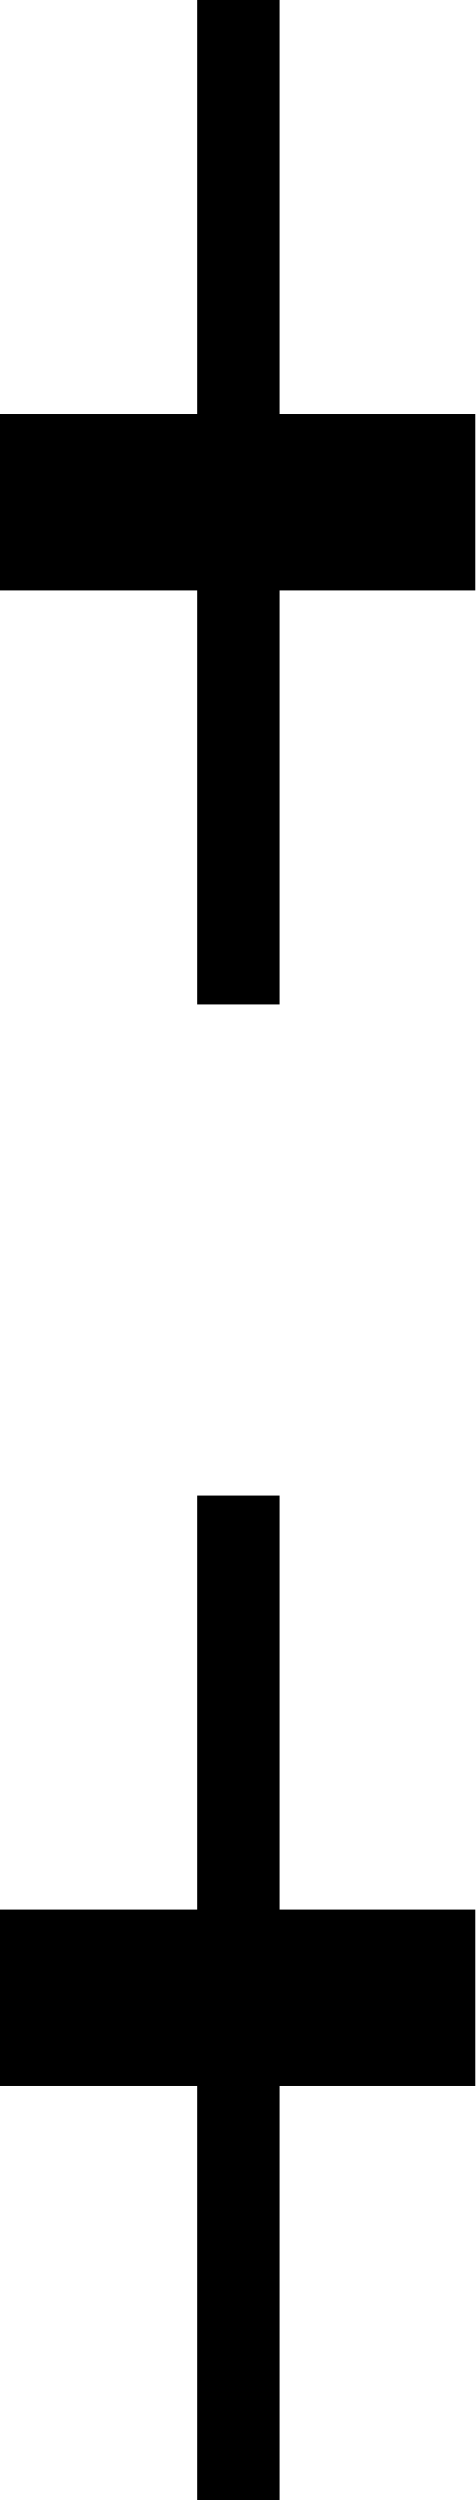
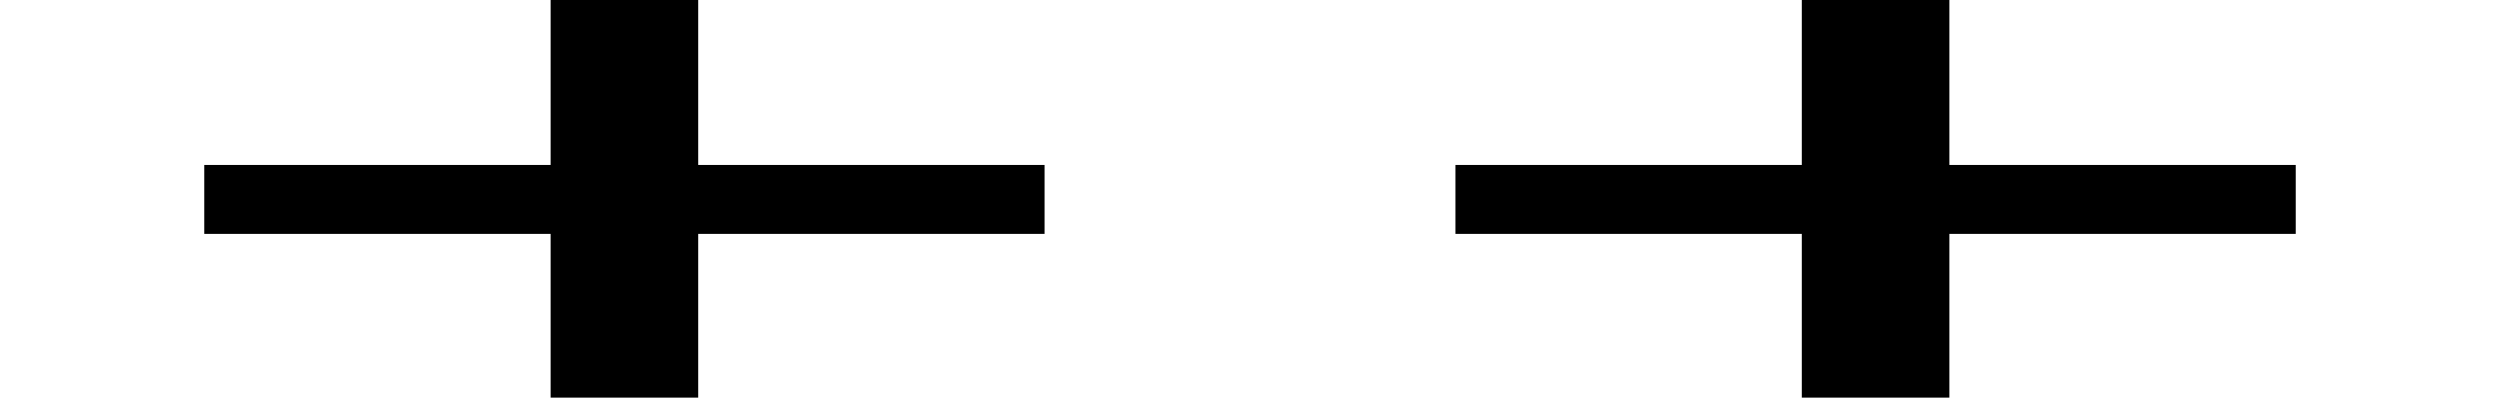
- <svg xmlns="http://www.w3.org/2000/svg" width="68.133" height="358.379" id="svg2" version="1.0">
+ <svg xmlns="http://www.w3.org/2000/svg" width="428.379" height="68.133" id="svg2" version="1.0">
  <defs id="defs4" />
-   <g id="layer1" transform="translate(-298.8532,-279.5848)">
-     <path style="font-size:144px;font-style:normal;font-weight:normal;fill:#000000;fill-opacity:1;stroke:none;font-family:Arial" d="m 298.853,338.935 28.266,0 0,-59.35 11.812,0 0,59.35 28.055,0 0,25.287 -28.055,0 0,59.35 -11.812,0 0,-59.35 -28.266,0 0,-25.287 z m 0,214.391 28.266,0 0,-59.35 11.812,0 0,59.35 28.055,0 0,25.287 -28.055,0 0,59.35 -11.812,0 0,-59.35 -28.266,0 0,-25.287 z" id="text2160" />
+   <g id="layer1" transform="translate(-118.7299,-424.7082)">
+     <path style="font-size:144px;font-style:normal;font-weight:normal;fill:#000000;fill-opacity:1;stroke:none;font-family:Arial" d="m 452.759,424.708 0,28.266 59.35,0 0,11.812 -59.35,0 0,28.055 -25.287,0 0,-28.055 -59.35,0 0,-11.812 59.35,0 0,-28.266 25.287,0 z m -214.391,0 0,28.266 59.35,0 0,11.812 -59.35,0 0,28.055 -25.287,0 0,-28.055 -59.35,0 0,-11.812 59.35,0 0,-28.266 25.287,0 z" id="text2160" />
  </g>
</svg>
